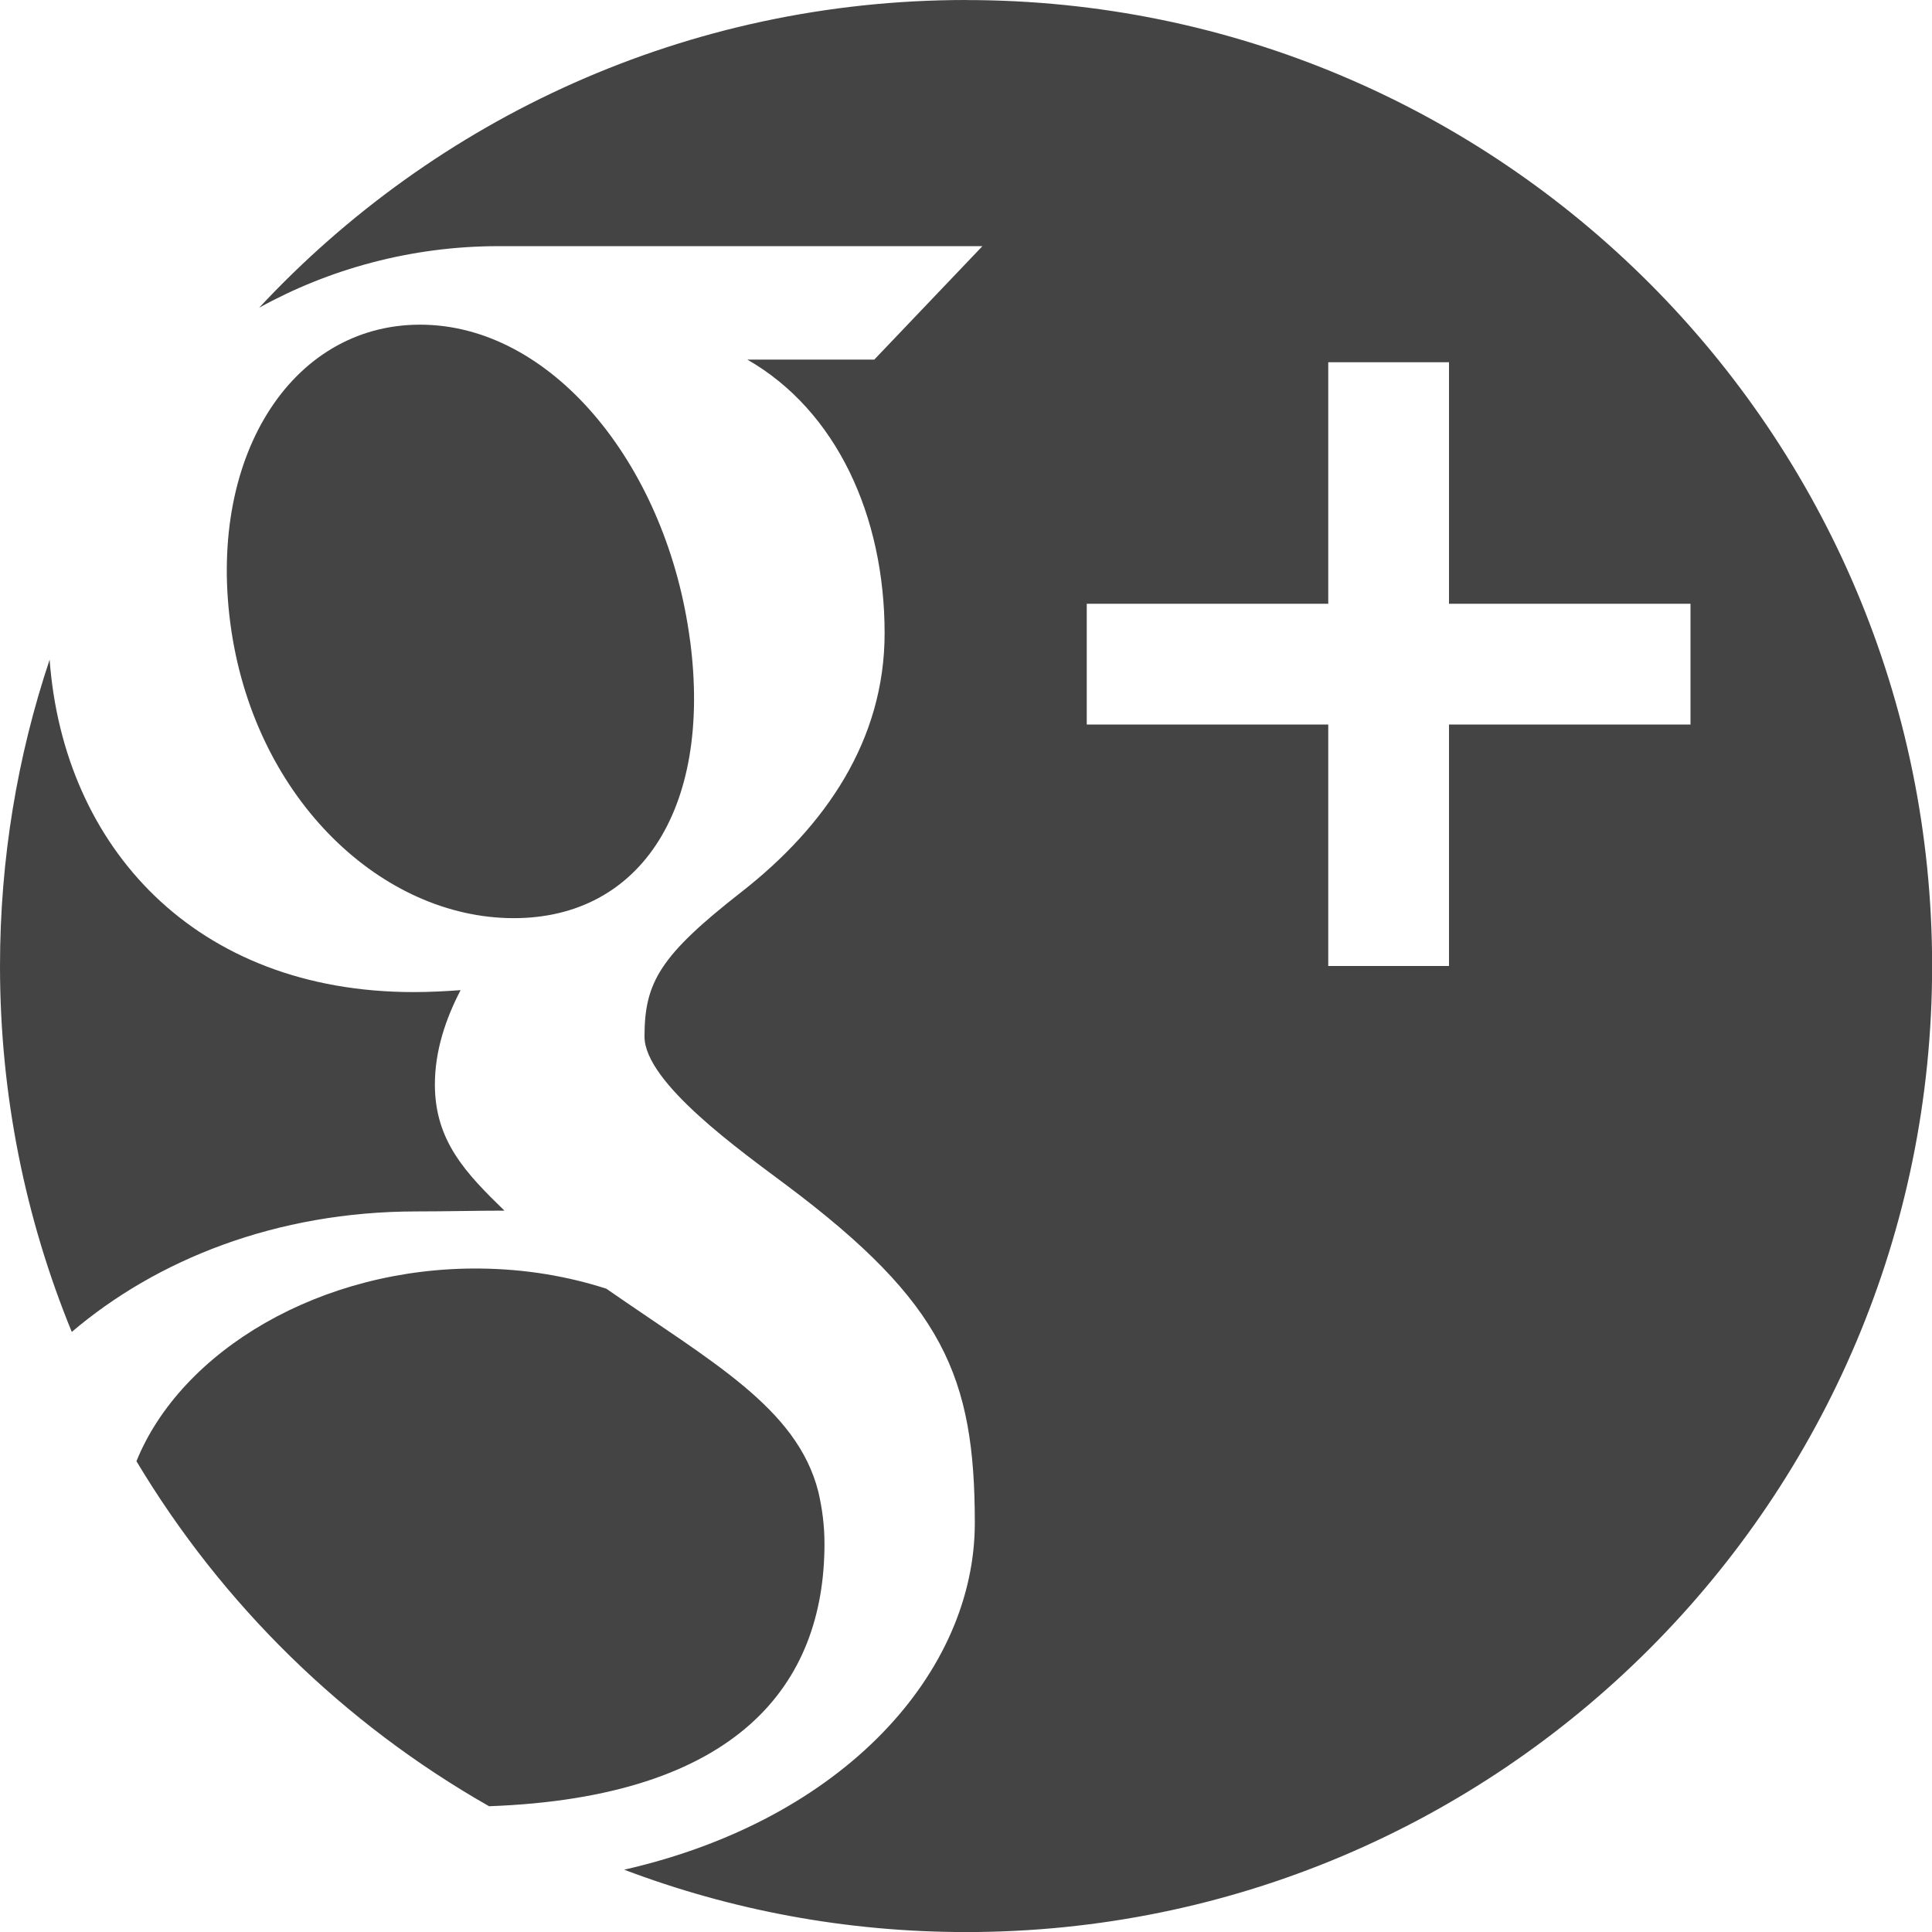
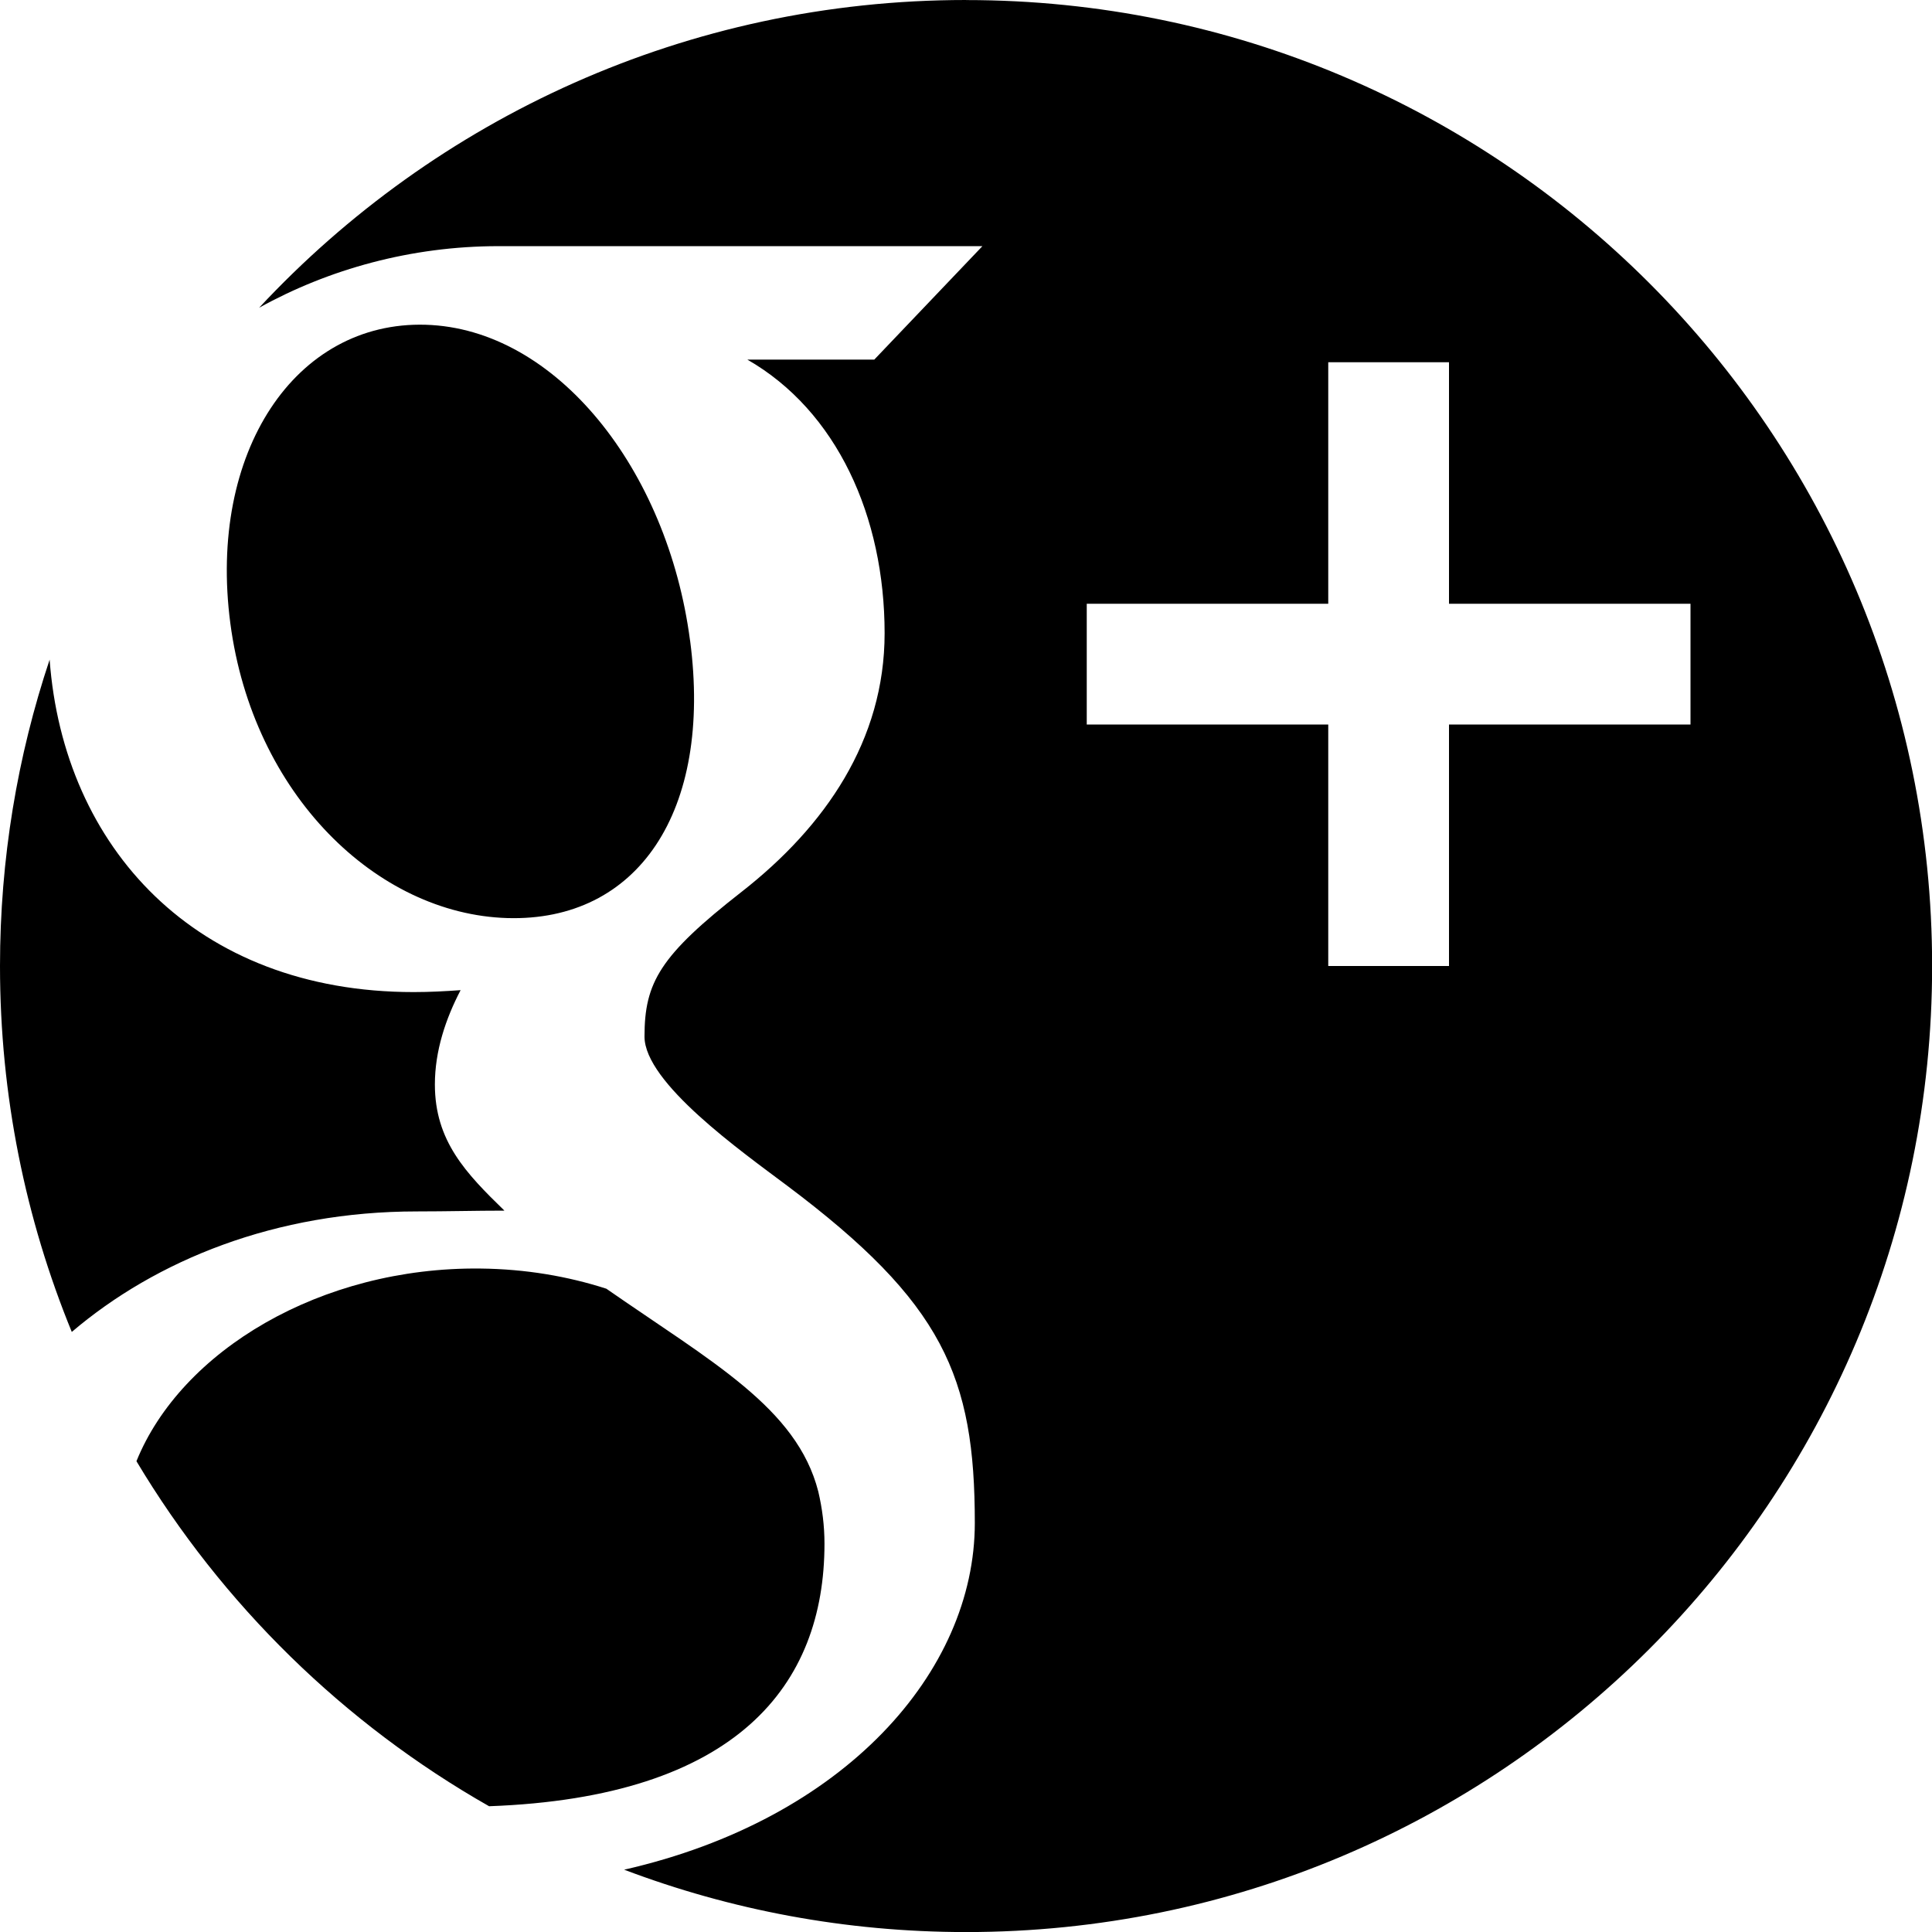
<svg xmlns="http://www.w3.org/2000/svg" version="1.1" width="32" height="32" viewBox="0 0 32 32">
-   <path fill="#444444" d="M13.656 25.568c0 2.346-1.45 4.2-5.555 4.349-2.406-1.368-4.422-3.342-5.841-5.715 0.74-1.828 3.053-3.22 5.697-3.191 0.751 0.008 1.45 0.129 2.086 0.334 1.747 1.215 3.156 1.974 3.51 3.358 0.066 0.28 0.103 0.569 0.103 0.864zM16 0c-4.623 0-8.787 1.962-11.708 5.097 1.154-0.639 2.517-1.020 3.966-1.020 2.096 0 8.014 0 8.014 0l-1.791 1.879h-2.103c1.484 0.85 2.274 2.601 2.274 4.532 0 1.772-0.982 3.199-2.368 4.283-1.352 1.056-1.609 1.499-1.609 2.398 0 0.767 1.616 1.909 2.359 2.467 2.588 1.941 3.112 3.162 3.112 5.59 0 2.46-2.154 4.91-5.808 5.742 1.761 0.667 3.67 1.033 5.664 1.033 8.837 0 16-7.163 16-16s-7.163-16-16-16zM24 12v4h-2v-4h-4v-2h4v-4h2v4h4v2h-4zM11.43 10.608c0.373 2.837-0.87 4.662-3.029 4.598-2.16-0.065-4.213-2.047-4.586-4.883-0.373-2.837 1.076-5.008 3.235-4.944s4.007 2.392 4.379 5.228zM6.903 20.065c-2.334 0-4.316 0.805-5.714 1.996-0.766-1.869-1.189-3.915-1.189-6.060 0-1.774 0.289-3.48 0.822-5.075 0.23 3.108 2.417 5.506 6.030 5.506 0.266 0 0.524-0.014 0.777-0.032-0.248 0.476-0.426 1.006-0.426 1.562 0 0.937 0.515 1.471 1.152 2.090-0.481 0-0.946 0.013-1.454 0.013z" />
+   <path d="M13.656 25.568c0 2.346-1.45 4.2-5.555 4.349-2.406-1.368-4.422-3.342-5.841-5.715 0.74-1.828 3.053-3.22 5.697-3.191 0.751 0.008 1.45 0.129 2.086 0.334 1.747 1.215 3.156 1.974 3.51 3.358 0.066 0.28 0.103 0.569 0.103 0.864zM16 0c-4.623 0-8.787 1.962-11.708 5.097 1.154-0.639 2.517-1.020 3.966-1.020 2.096 0 8.014 0 8.014 0l-1.791 1.879h-2.103c1.484 0.85 2.274 2.601 2.274 4.532 0 1.772-0.982 3.199-2.368 4.283-1.352 1.056-1.609 1.499-1.609 2.398 0 0.767 1.616 1.909 2.359 2.467 2.588 1.941 3.112 3.162 3.112 5.59 0 2.46-2.154 4.91-5.808 5.742 1.761 0.667 3.67 1.033 5.664 1.033 8.837 0 16-7.163 16-16s-7.163-16-16-16zM24 12v4h-2v-4h-4v-2h4v-4h2v4h4v2h-4zM11.43 10.608c0.373 2.837-0.87 4.662-3.029 4.598-2.16-0.065-4.213-2.047-4.586-4.883-0.373-2.837 1.076-5.008 3.235-4.944s4.007 2.392 4.379 5.228zM6.903 20.065c-2.334 0-4.316 0.805-5.714 1.996-0.766-1.869-1.189-3.915-1.189-6.060 0-1.774 0.289-3.48 0.822-5.075 0.23 3.108 2.417 5.506 6.030 5.506 0.266 0 0.524-0.014 0.777-0.032-0.248 0.476-0.426 1.006-0.426 1.562 0 0.937 0.515 1.471 1.152 2.090-0.481 0-0.946 0.013-1.454 0.013z" />
</svg>
